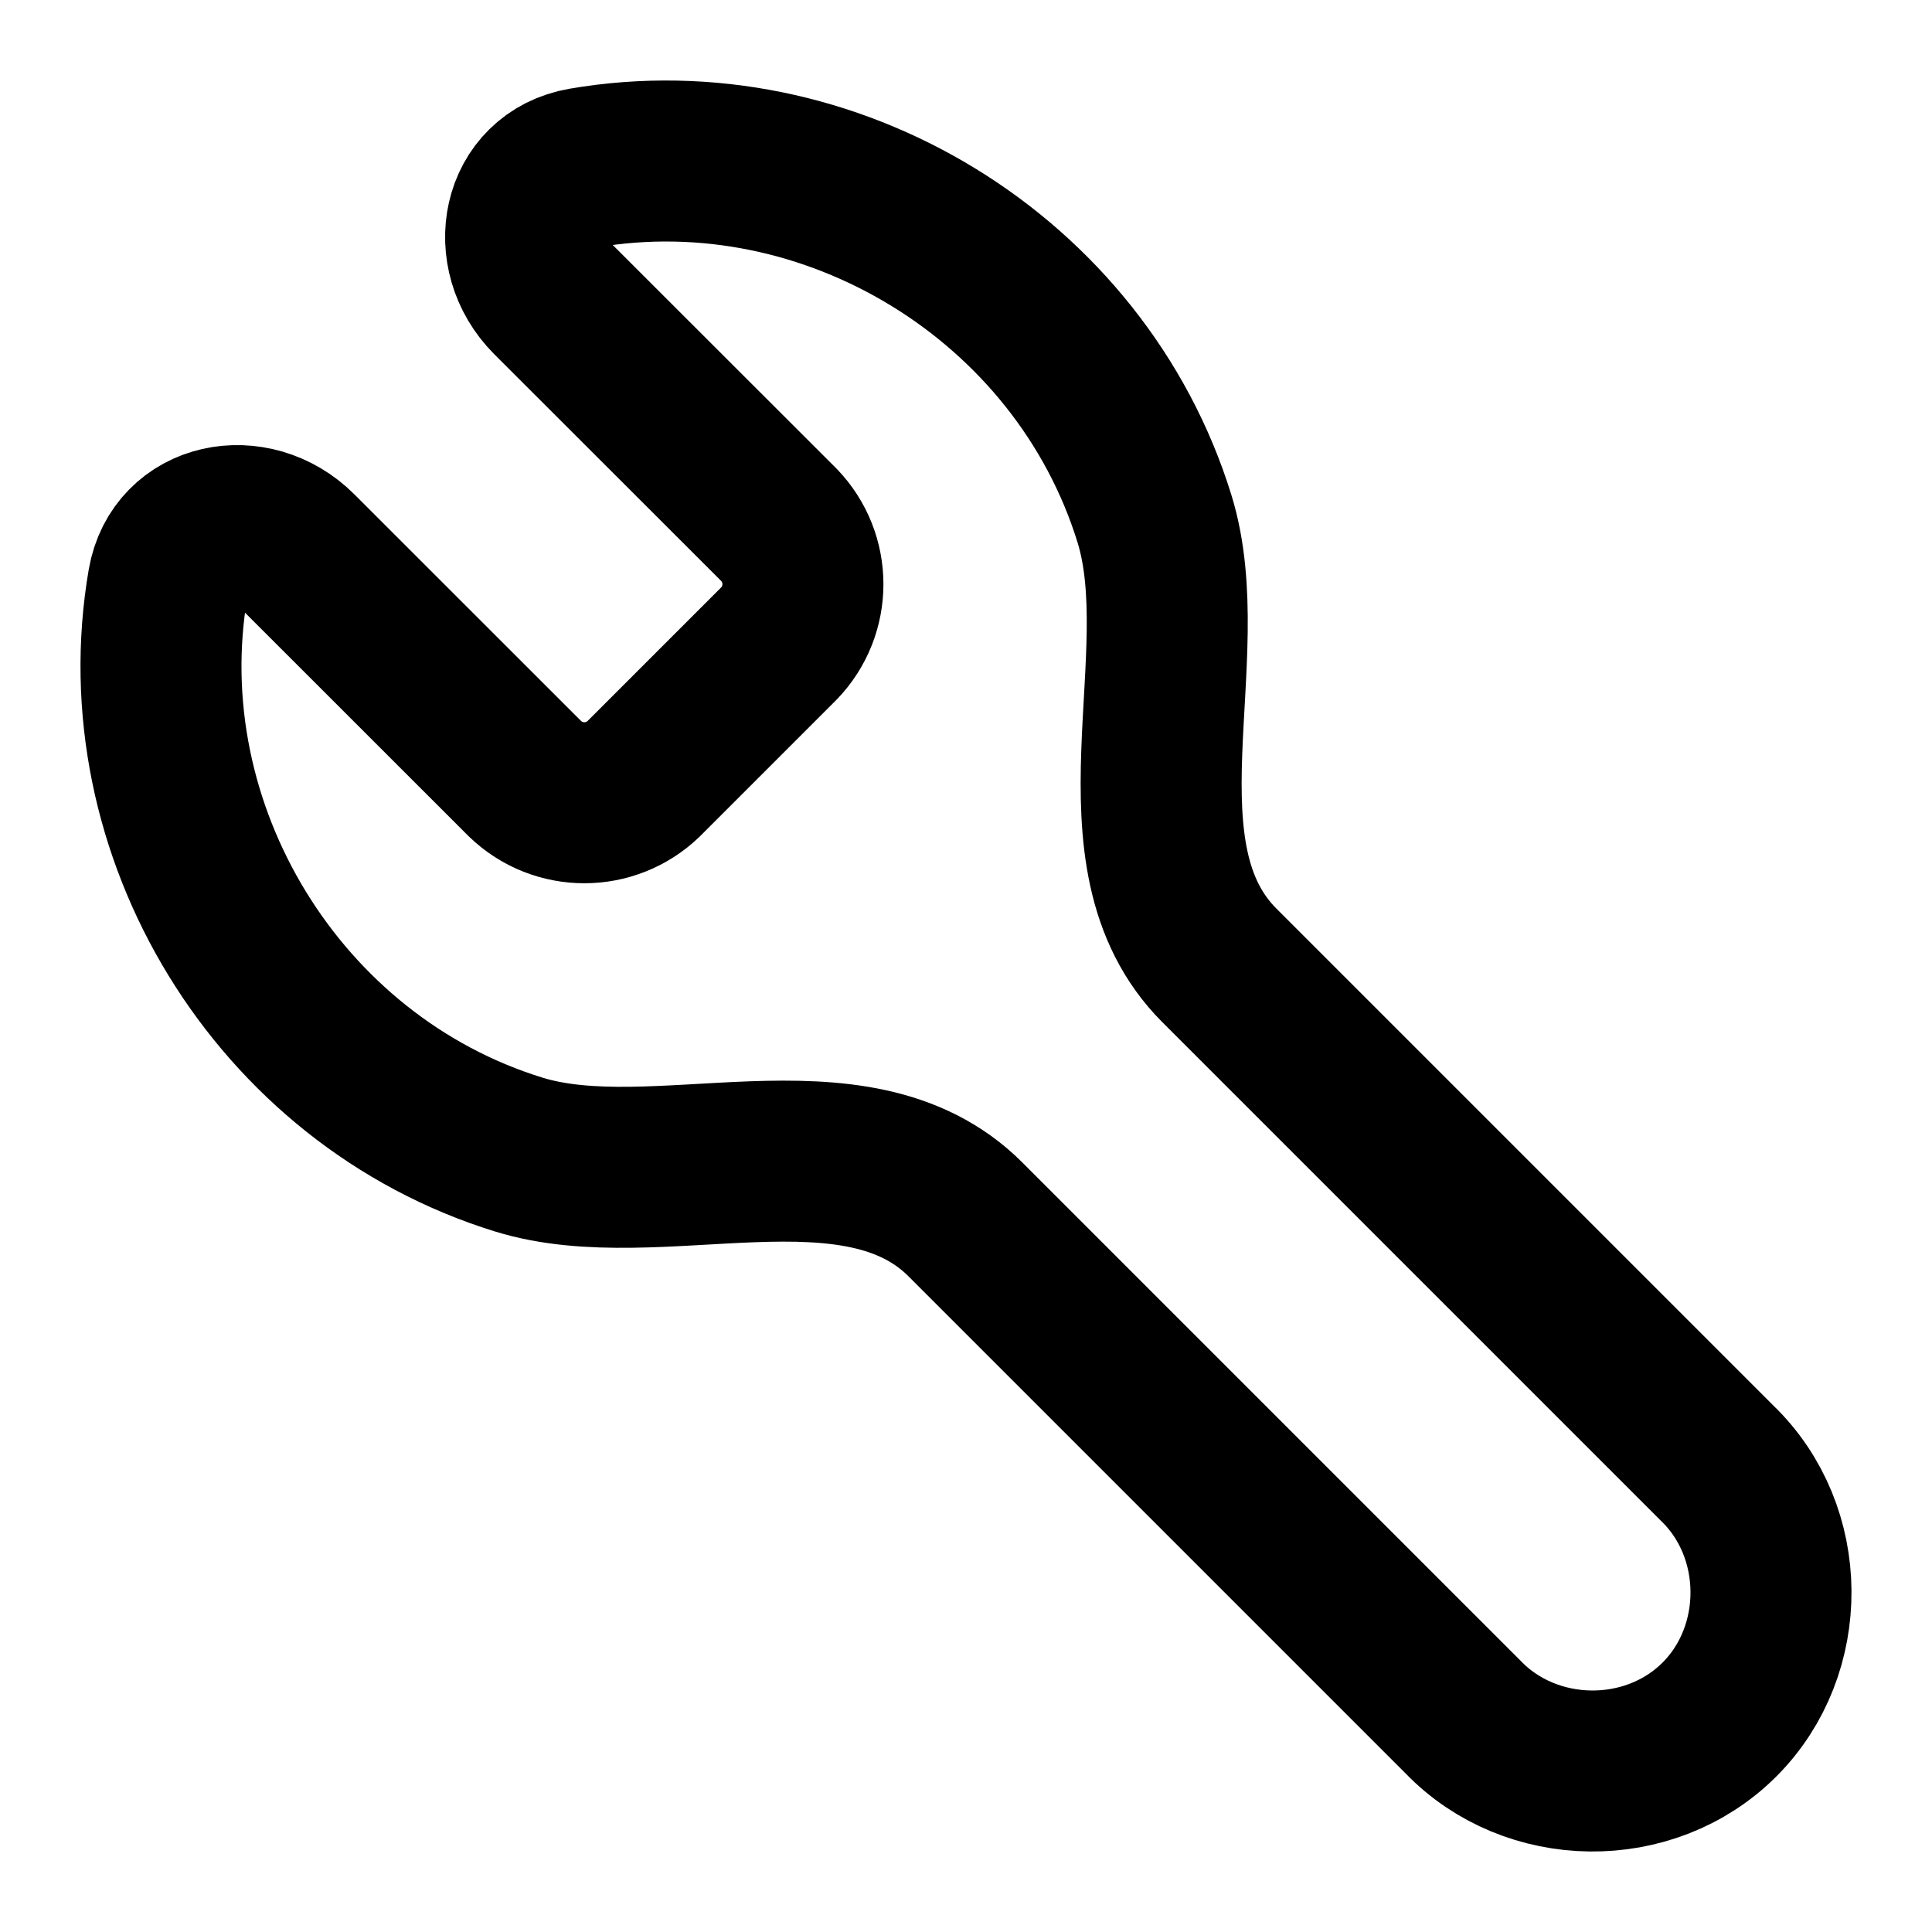
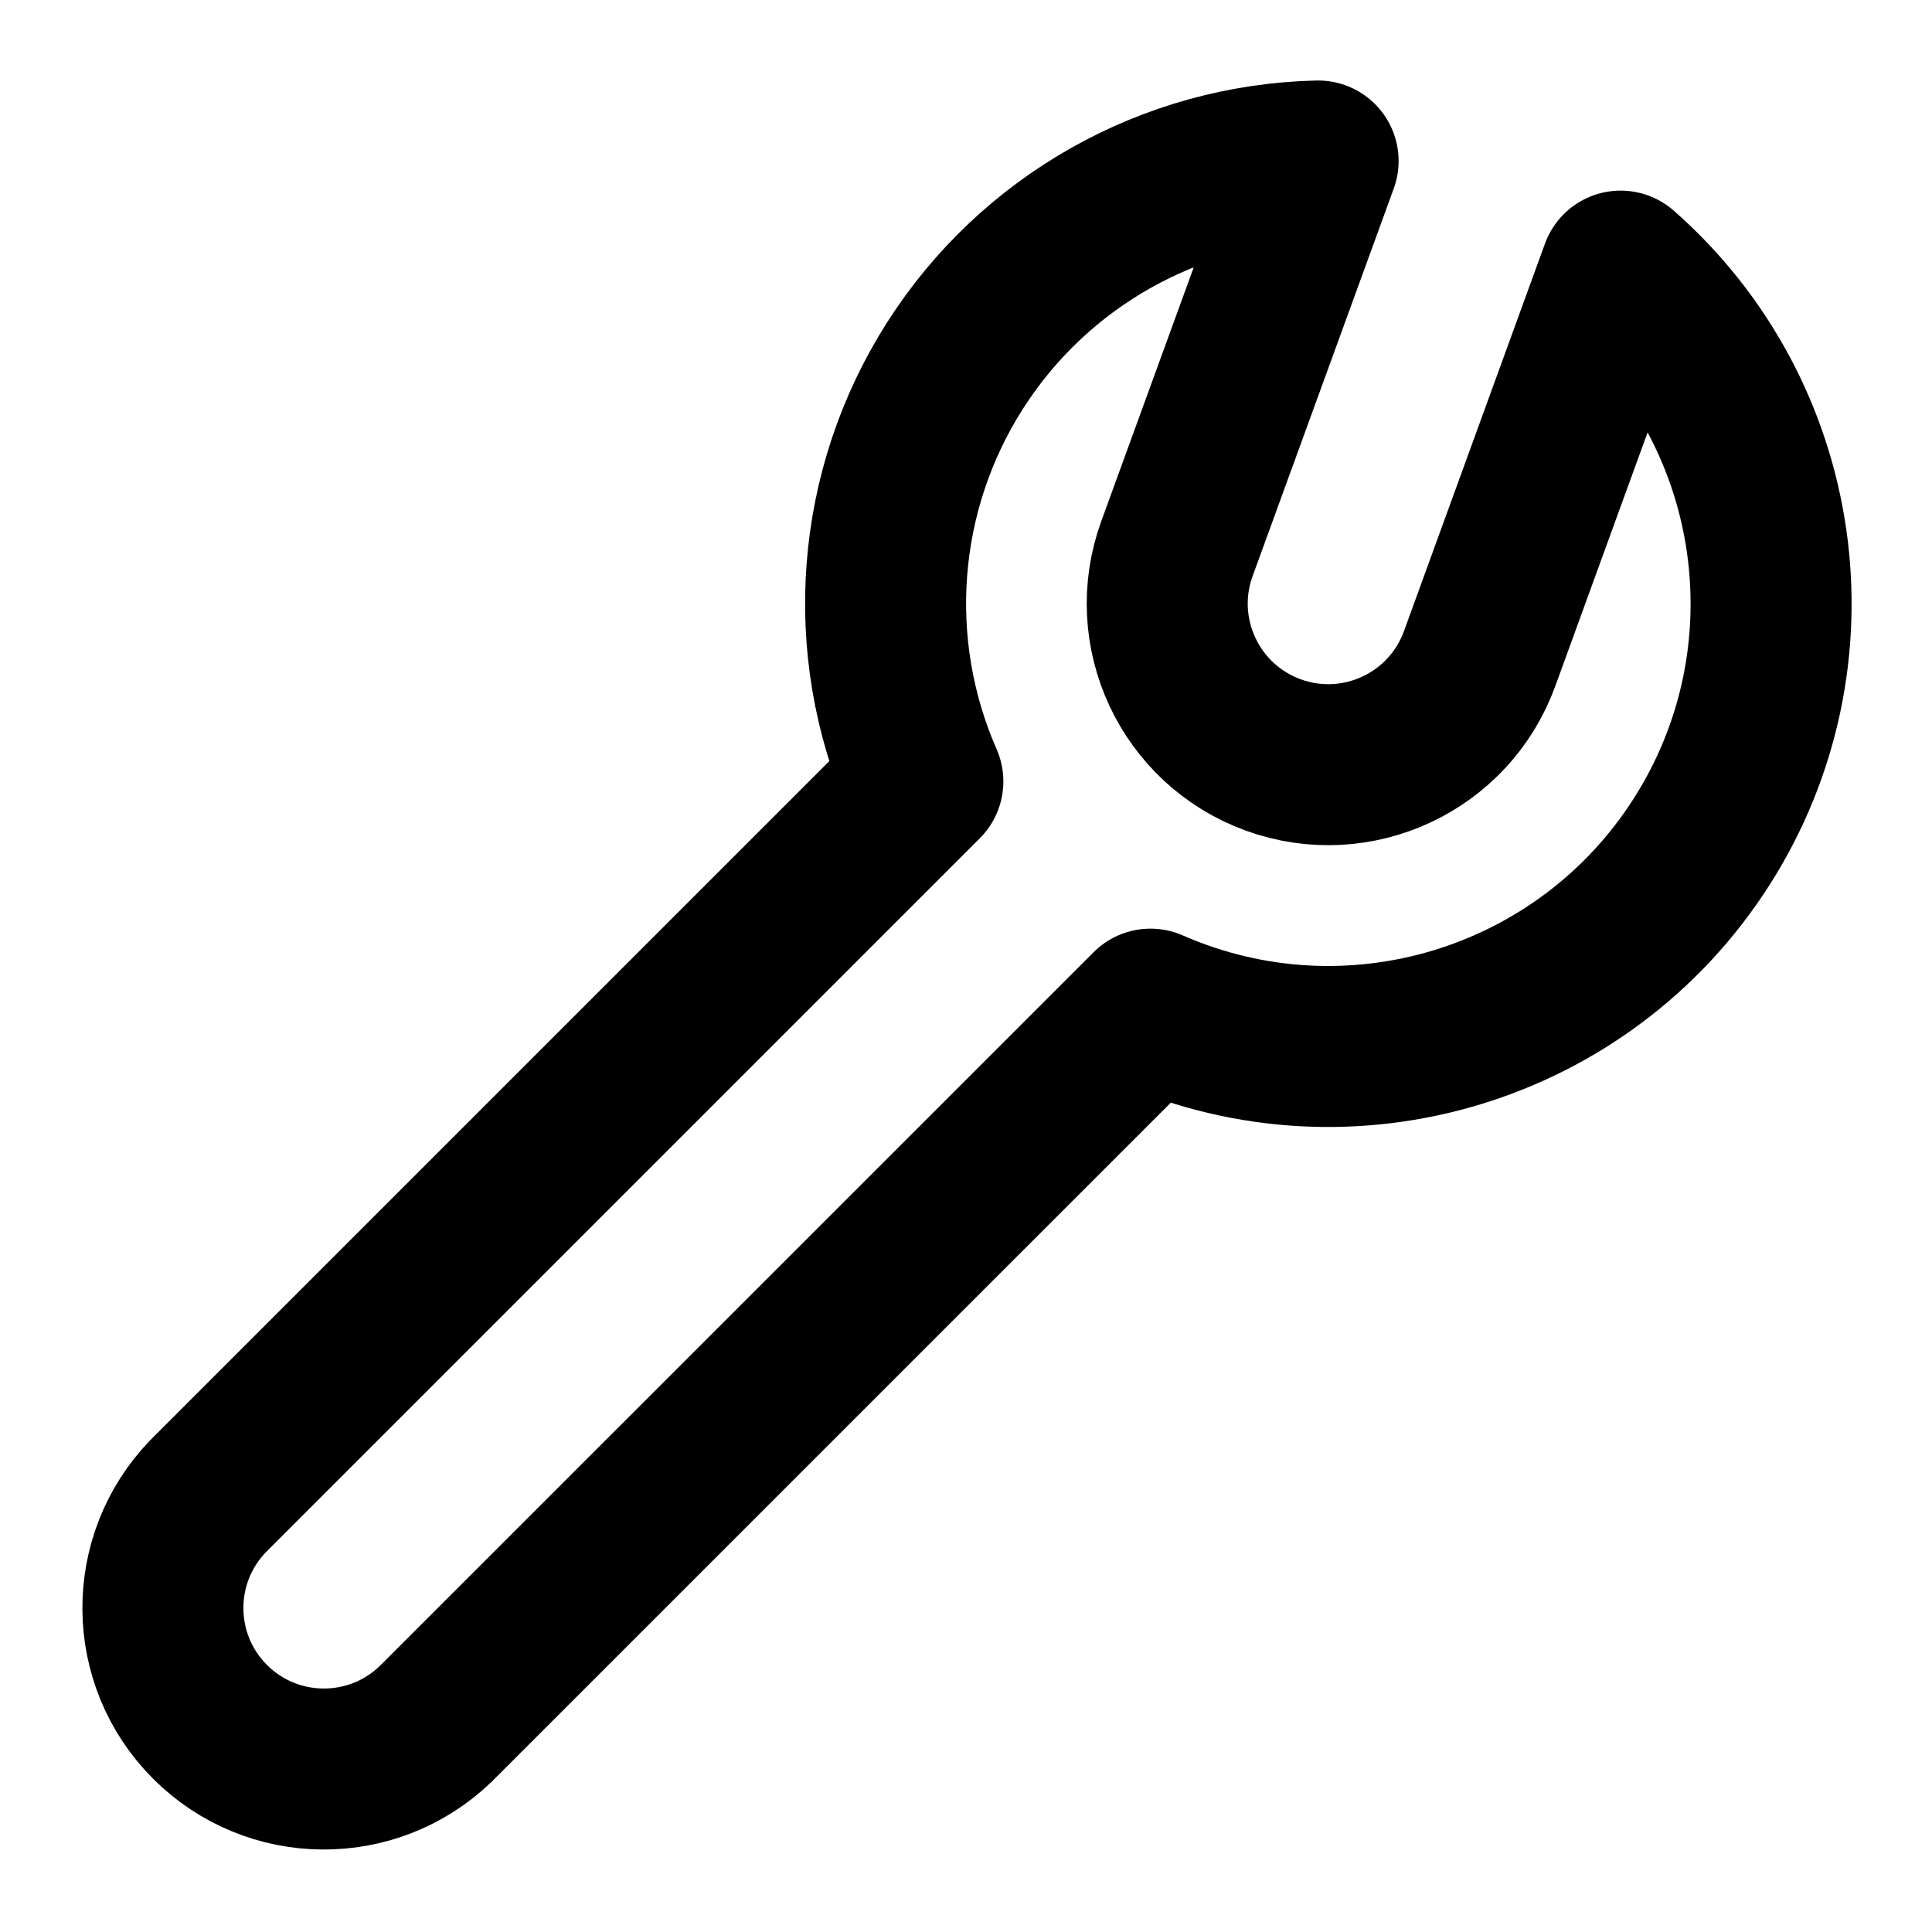
<svg xmlns="http://www.w3.org/2000/svg" width="24" height="24" viewBox="0 0 24 24" fill="none" stroke="currentColor" stroke-width="2" stroke-linecap="round" stroke-linejoin="round">
-   <path d="m9.677 6.521-2.83-2.828c-.548-.55-.369-1.472.396-1.605 3.067-.527 6.175 1.366 7.099 4.358.53 1.72-.56 4.18.806 5.547l6.18 6.18c.888.853.893 2.326.032 3.187-.87.87-2.343.847-3.187-.032l-6.18-6.18c-1.368-1.367-3.827-.275-5.547-.805-2.993-.923-4.886-4.033-4.358-7.1.133-.765 1.056-.944 1.606-.396l2.829 2.828a1.06 1.06 0 0 0 1.472 0l1.682-1.682a1.06 1.06 0 0 0 0-1.472" />
+   <path d="M11.464 9.707A5.5 5.5 0 0 1 16.374 2l-1.753 4.814a2 2 0 1 0 3.759 1.369l1.752-4.815a5.5 5.5 0 0 1-5.84 9.168l-8.879 8.878a2 2 0 0 1-2.828-2.828z" />
</svg>
